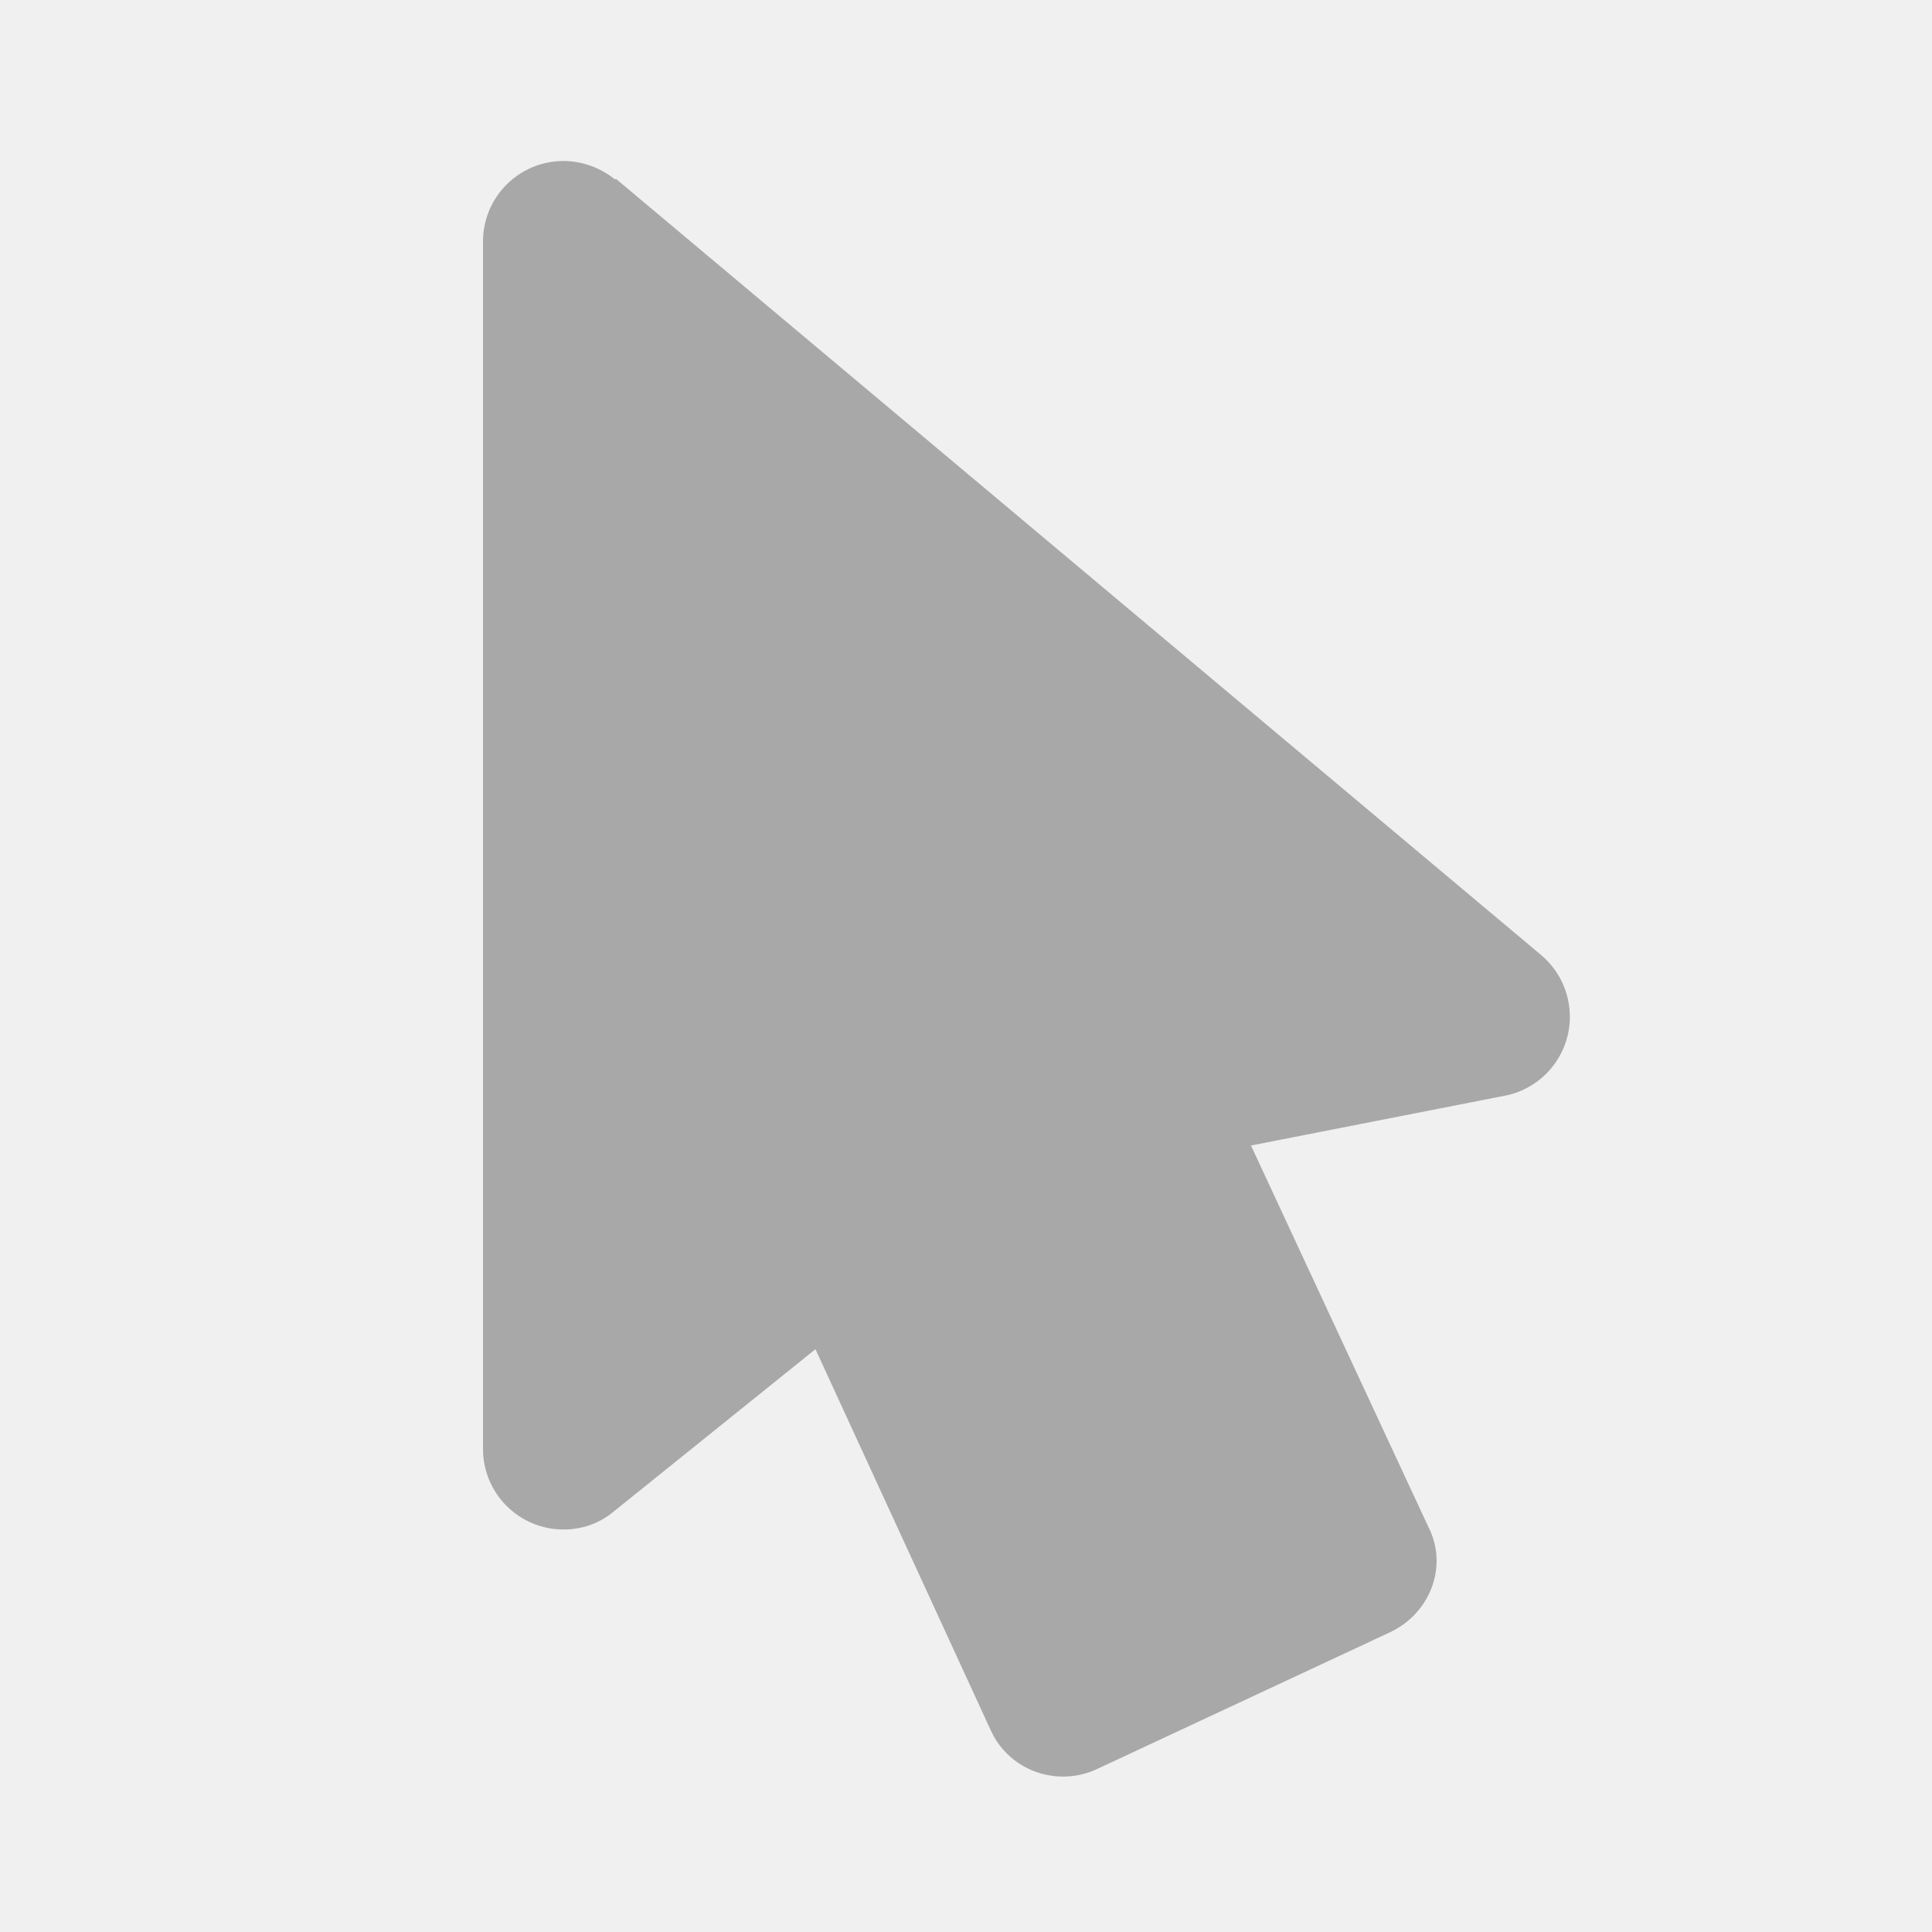
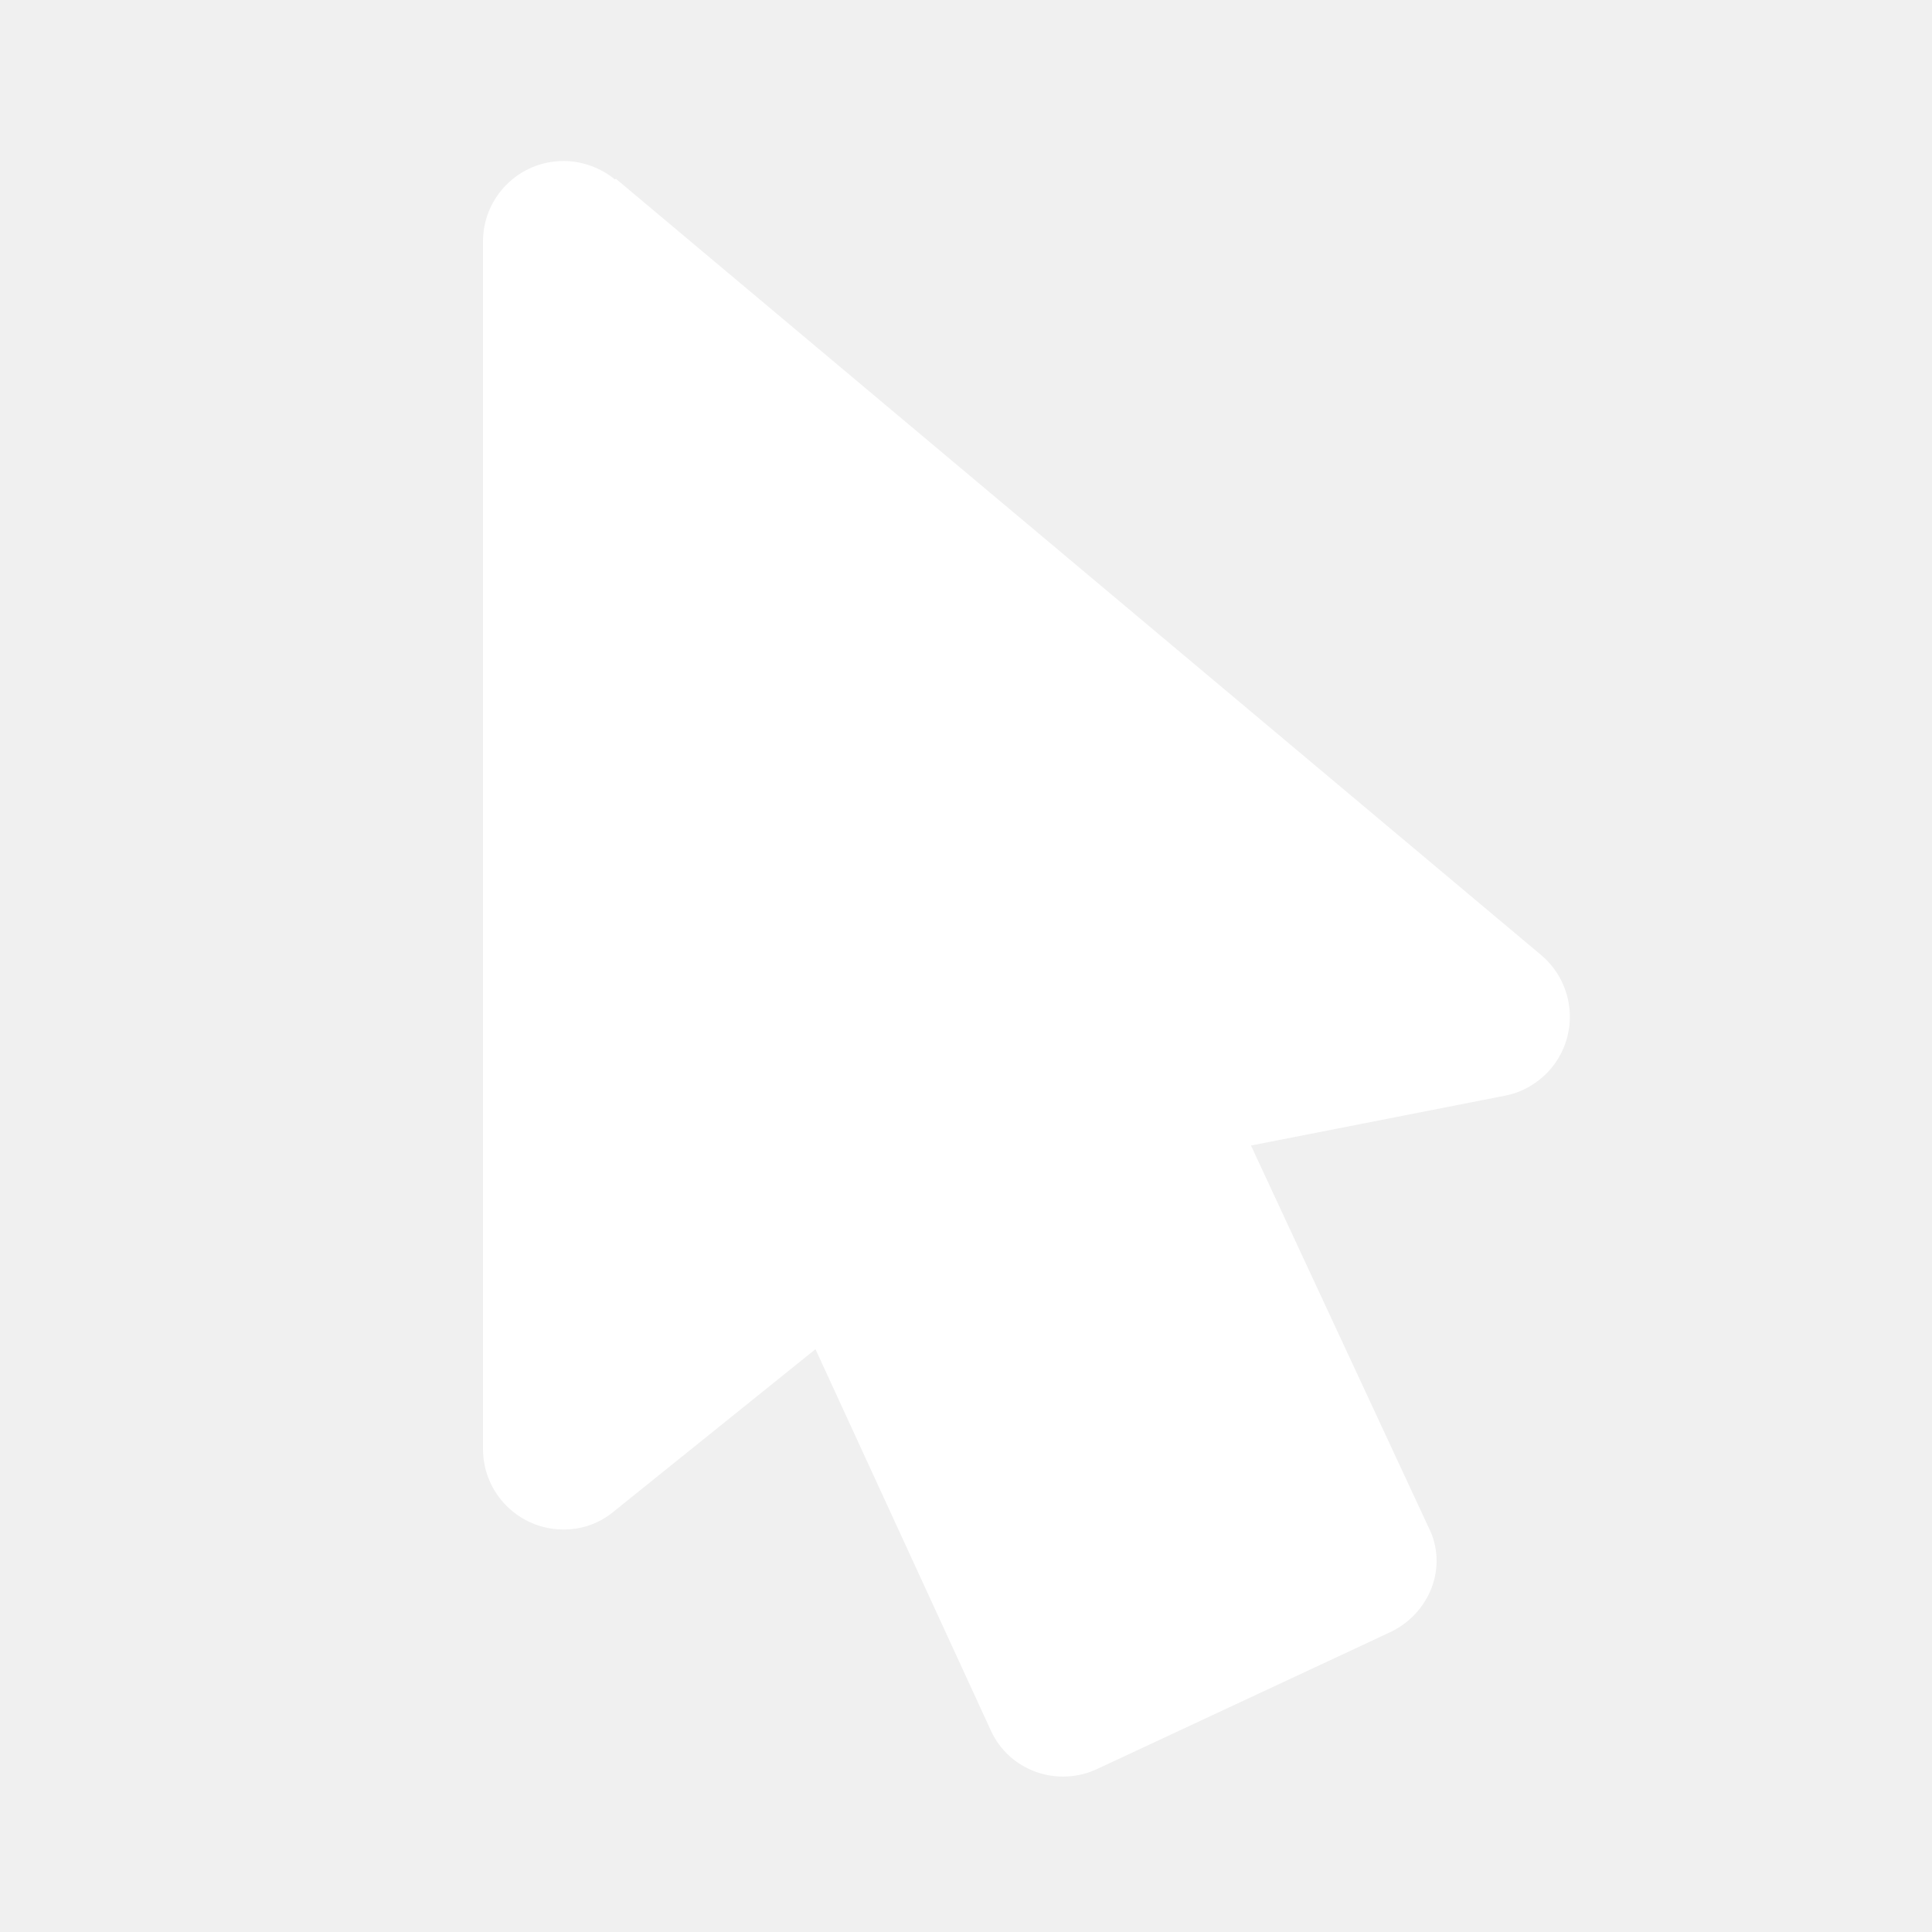
- <svg xmlns="http://www.w3.org/2000/svg" id="mdi-cursor-default" viewBox="0 0 24 24" fill="#a8a8a8">
+ <svg xmlns="http://www.w3.org/2000/svg" id="mdi-cursor-default" viewBox="0 0 24 24" fill="#ffffff">
  <path d="M13.64,21.97C13.14,22.21 12.54,22 12.31,21.5L10.13,16.76L7.62,18.78C7.45,18.92 7.24,19 7,19A1,1 0 0,1 6,18V3A1,1 0 0,1 7,2C7.24,2 7.47,2.09 7.64,2.23L7.65,2.22L19.14,11.86C19.57,12.22 19.62,12.85 19.27,13.27C19.12,13.45 18.91,13.57 18.7,13.61L15.54,14.23L17.74,18.96C18,19.46 17.76,20.05 17.26,20.28L13.64,21.97Z" />
</svg>
